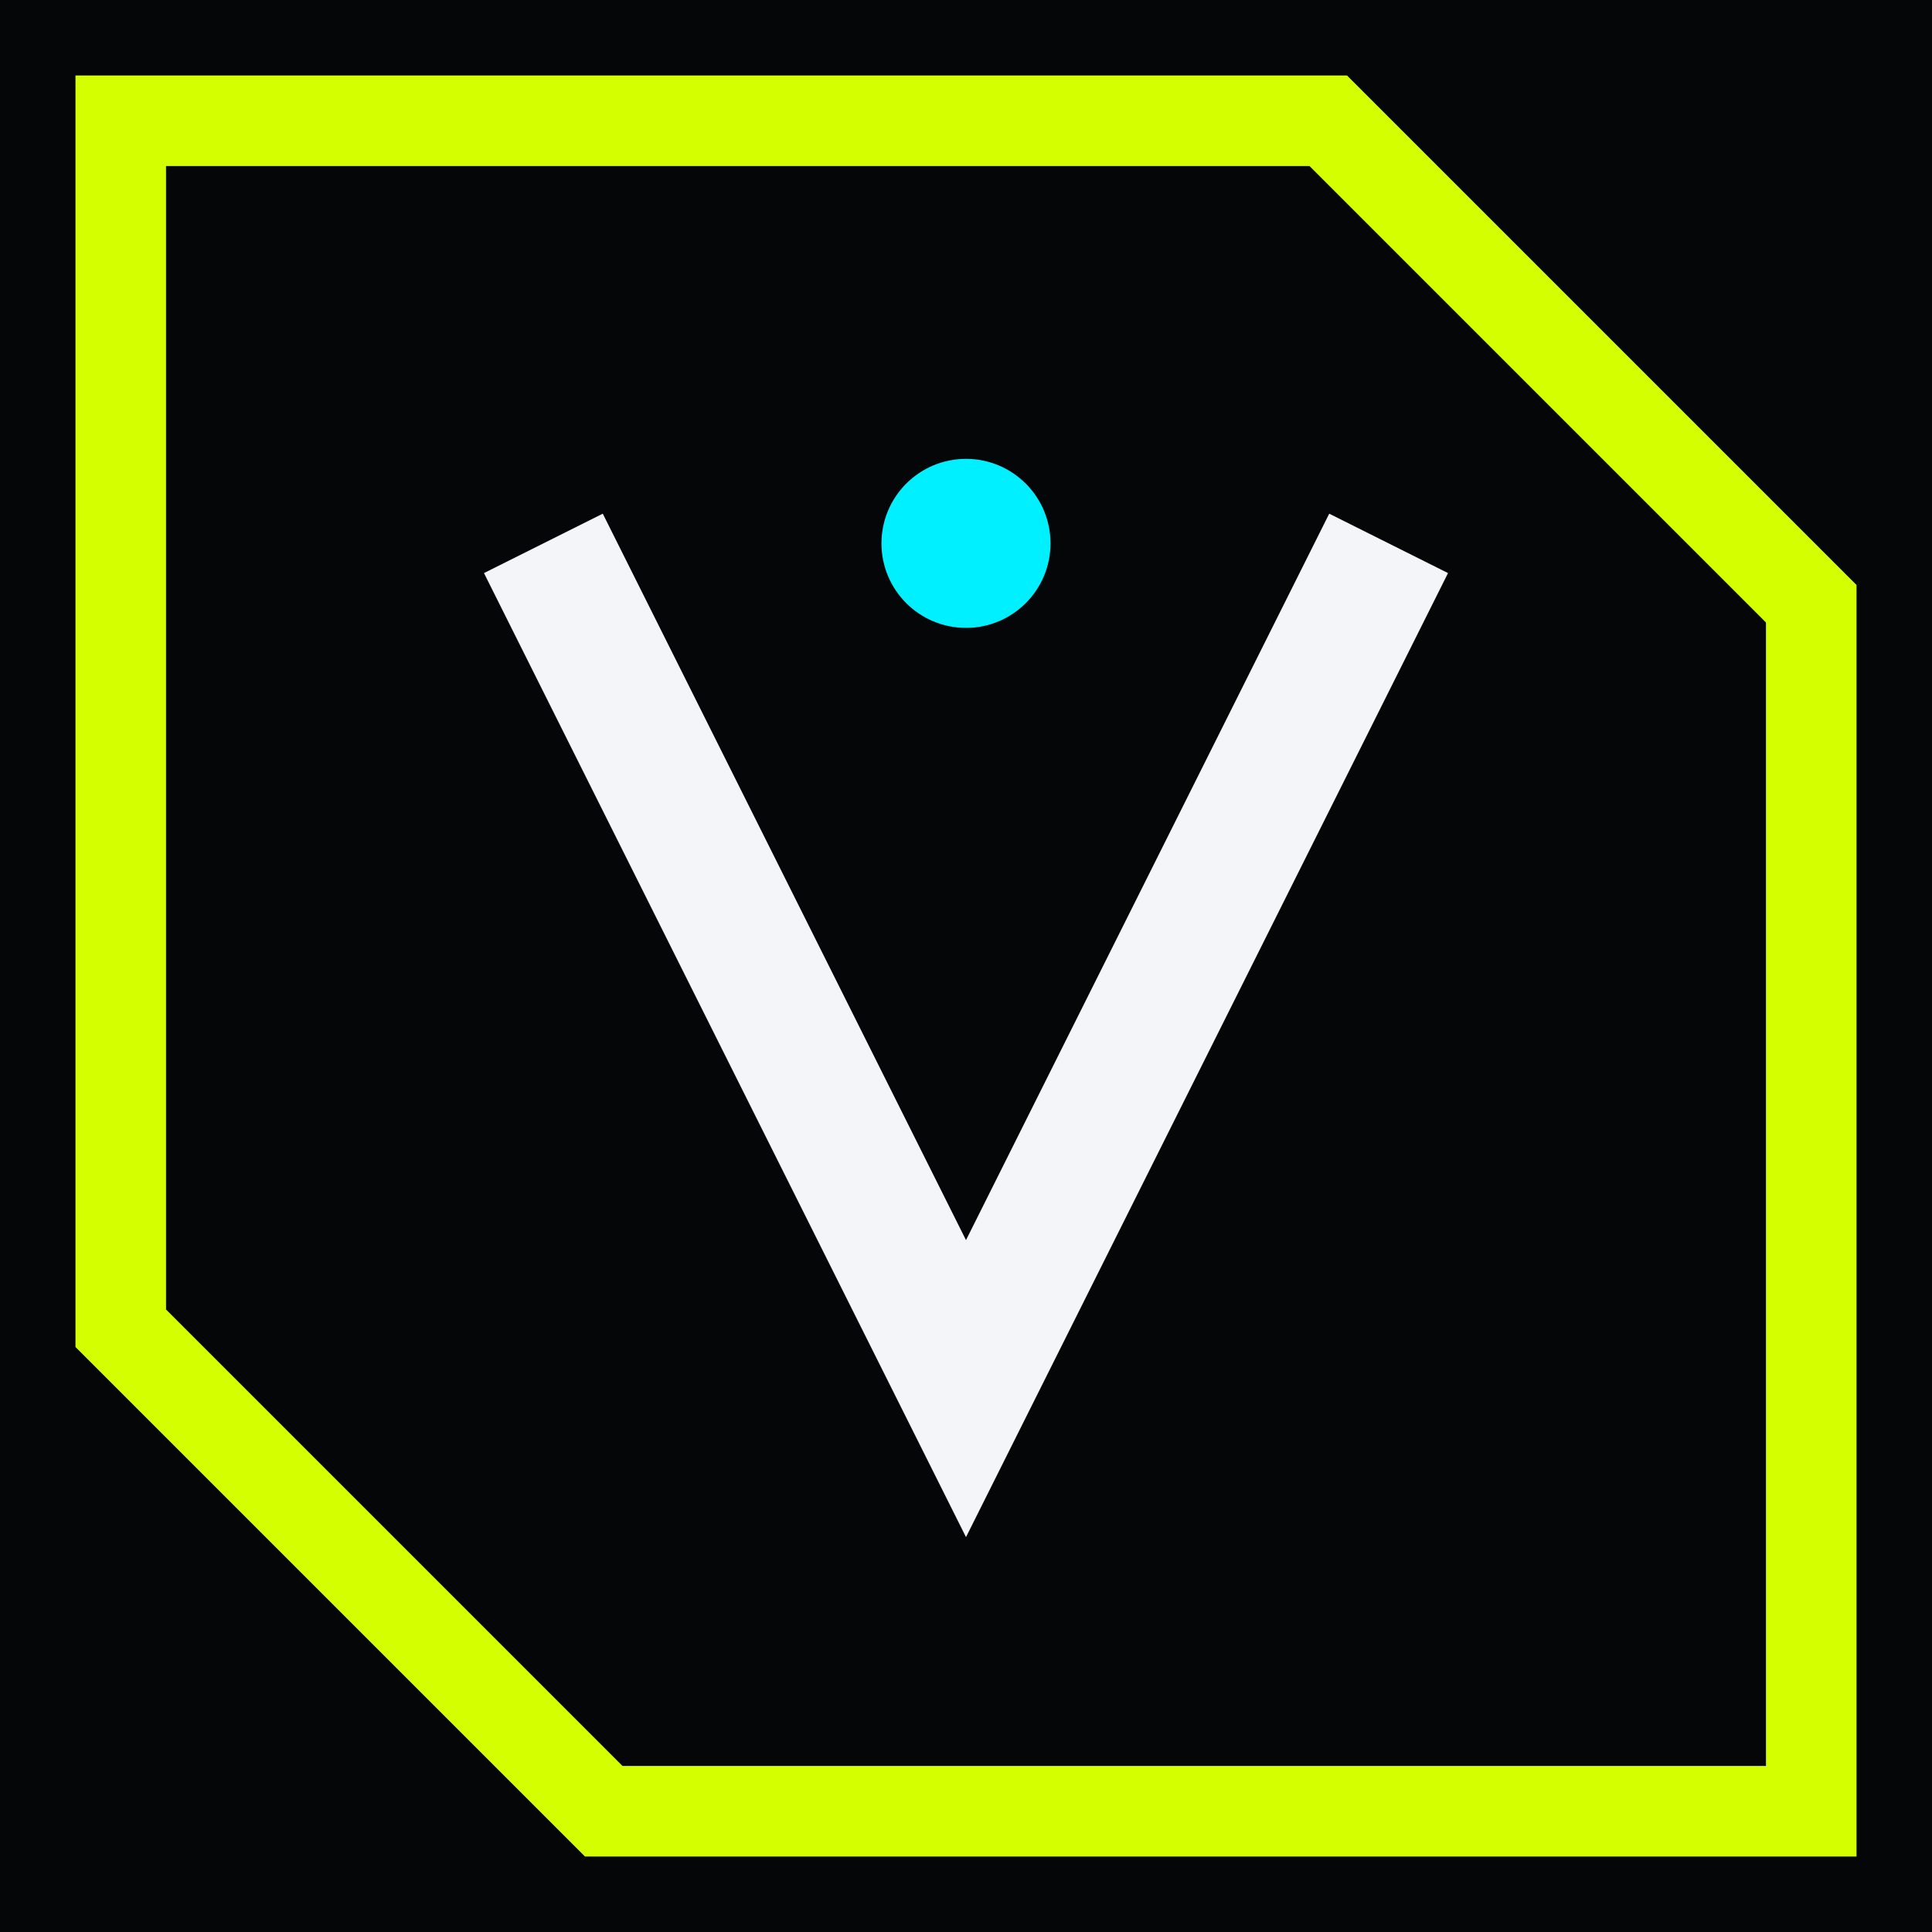
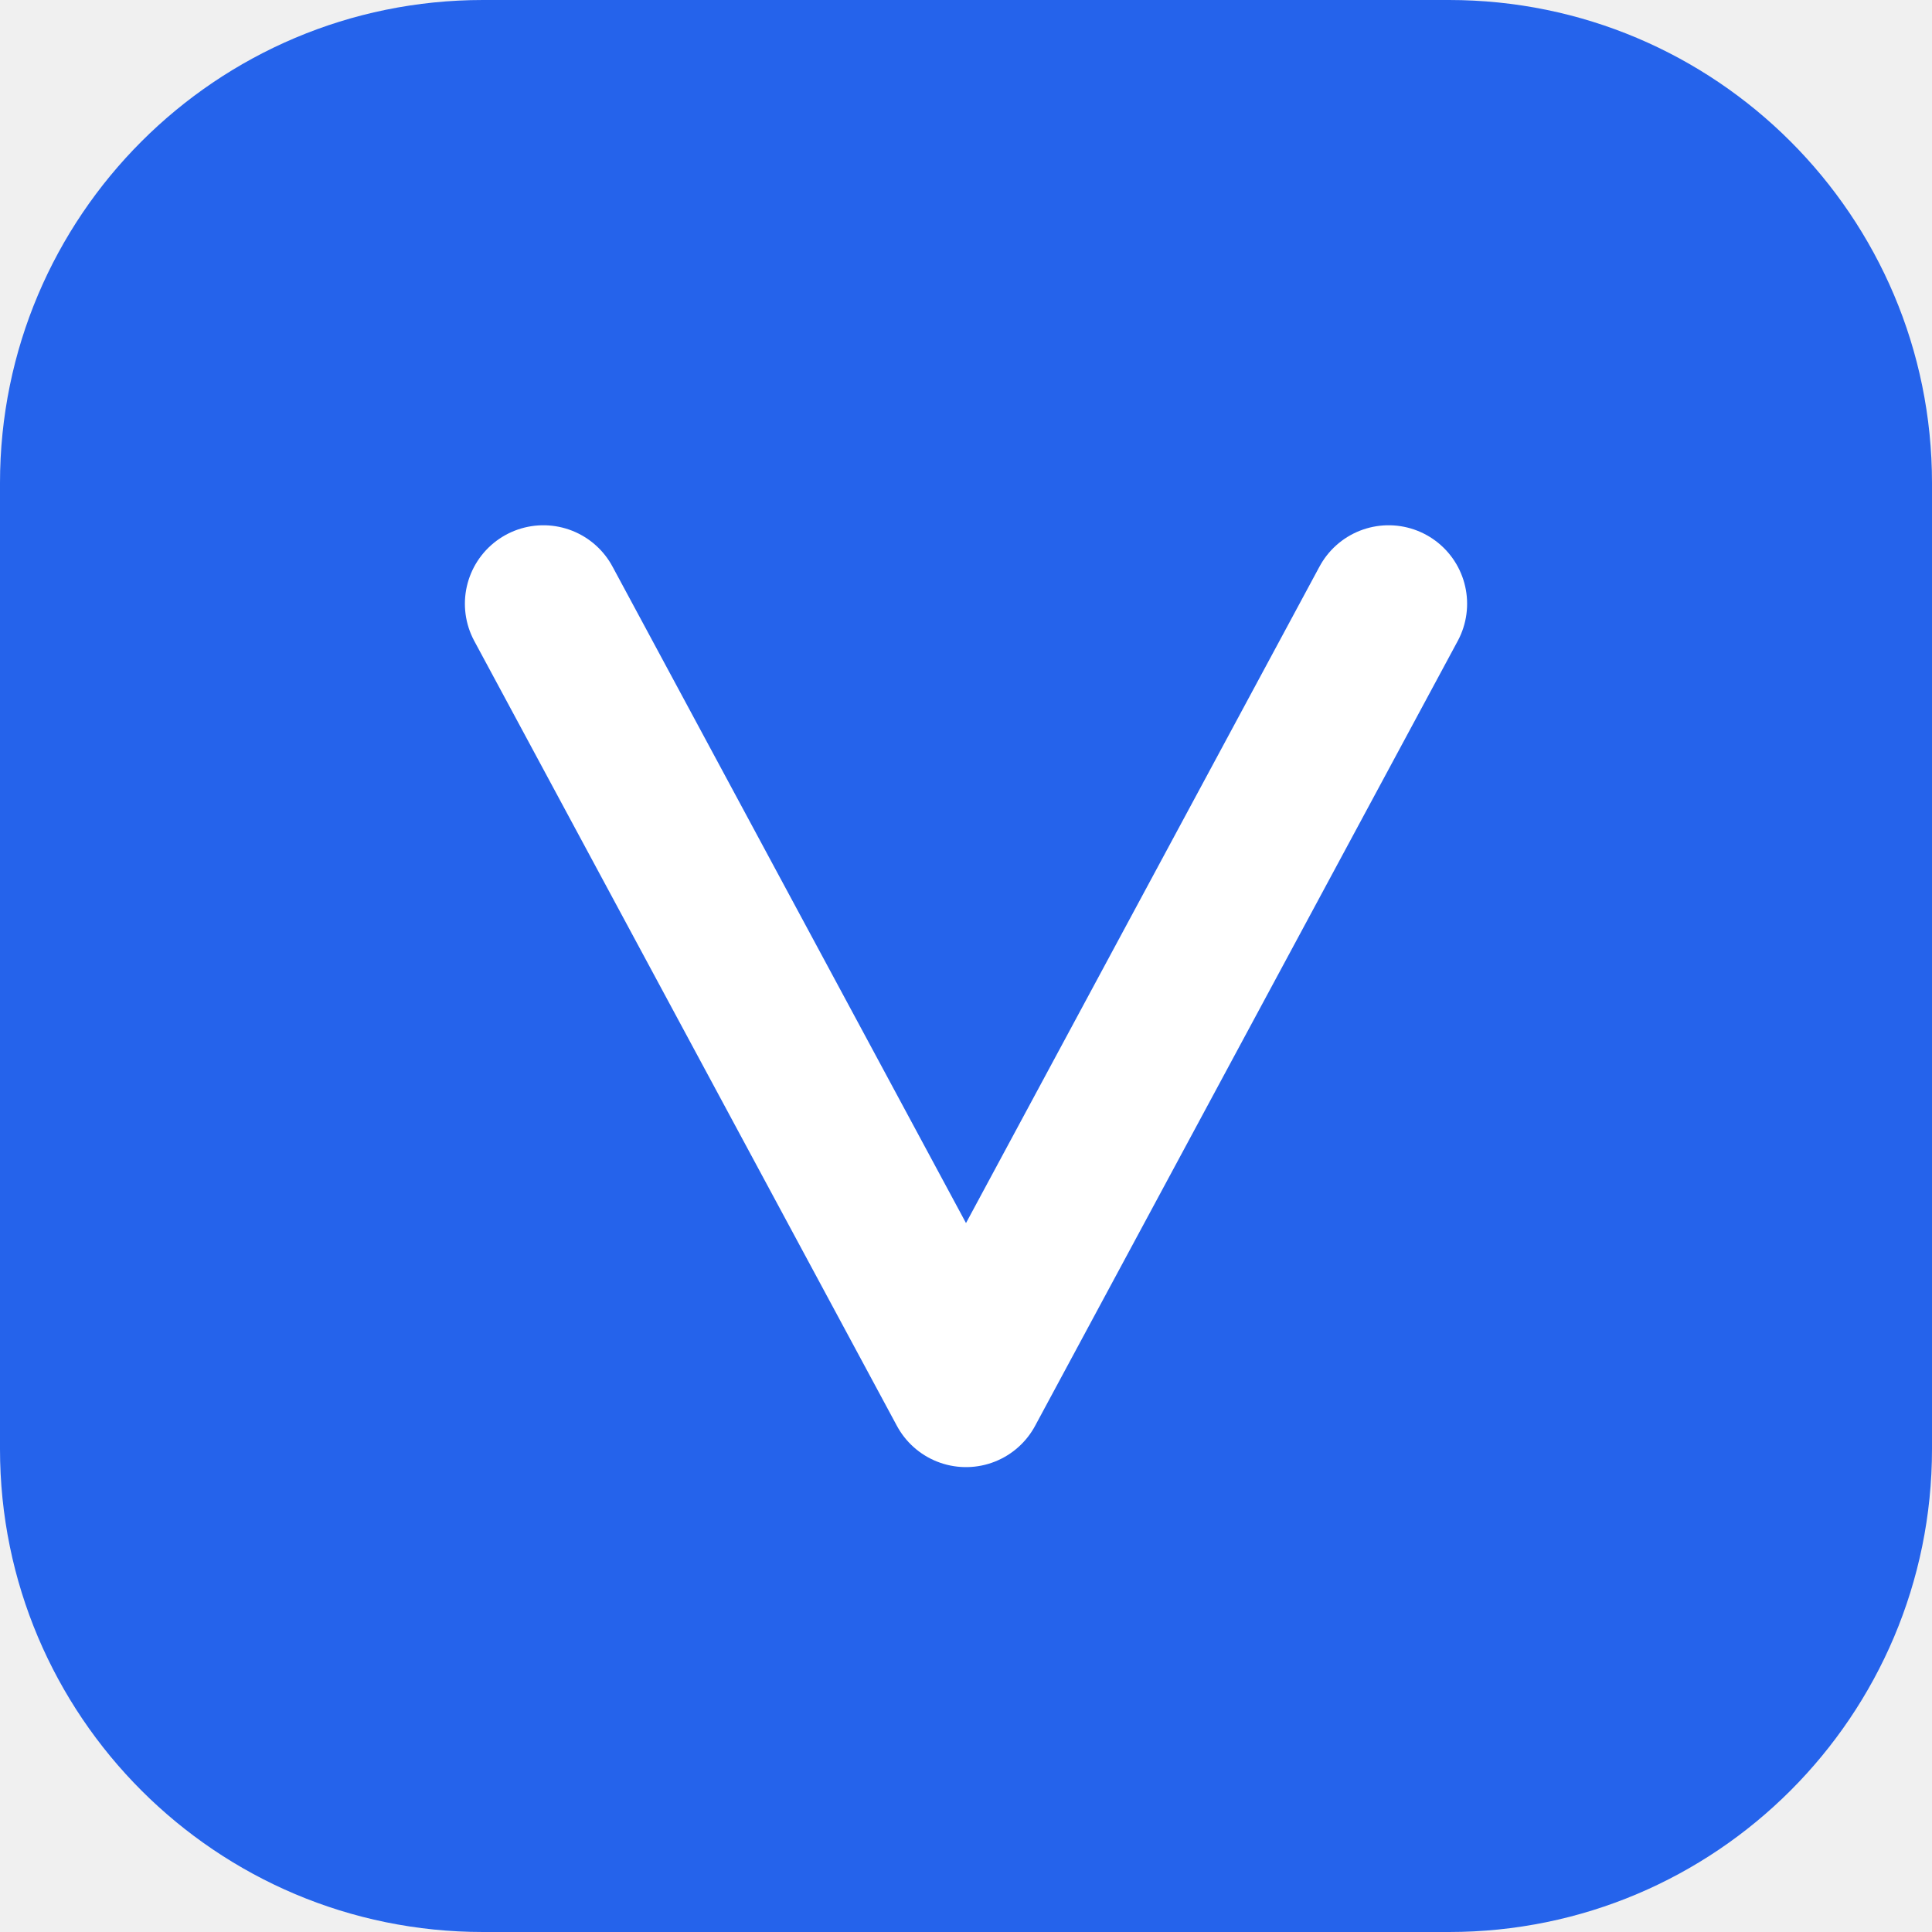
<svg xmlns="http://www.w3.org/2000/svg" viewBox="0 0 32 32">
-   <rect width="32" height="32" fill="#050608" />
-   <path d="M2 2h20l8 8v20H10l-8-8V2z" fill="none" stroke="#D4FF00" stroke-width="1.5" />
-   <path d="M9 9l7 14 7-14" fill="none" stroke="#F3F5F8" stroke-width="2.2" />
-   <circle cx="16" cy="9" r="1.4" fill="#00F0FF" />
+   <rect width="32" height="32" rx="8" fill="#2563EB" />
+   <path d="M9 10l7 13 7-13" fill="none" stroke="#fff" stroke-width="2.6" stroke-linecap="round" stroke-linejoin="round" />
</svg>
